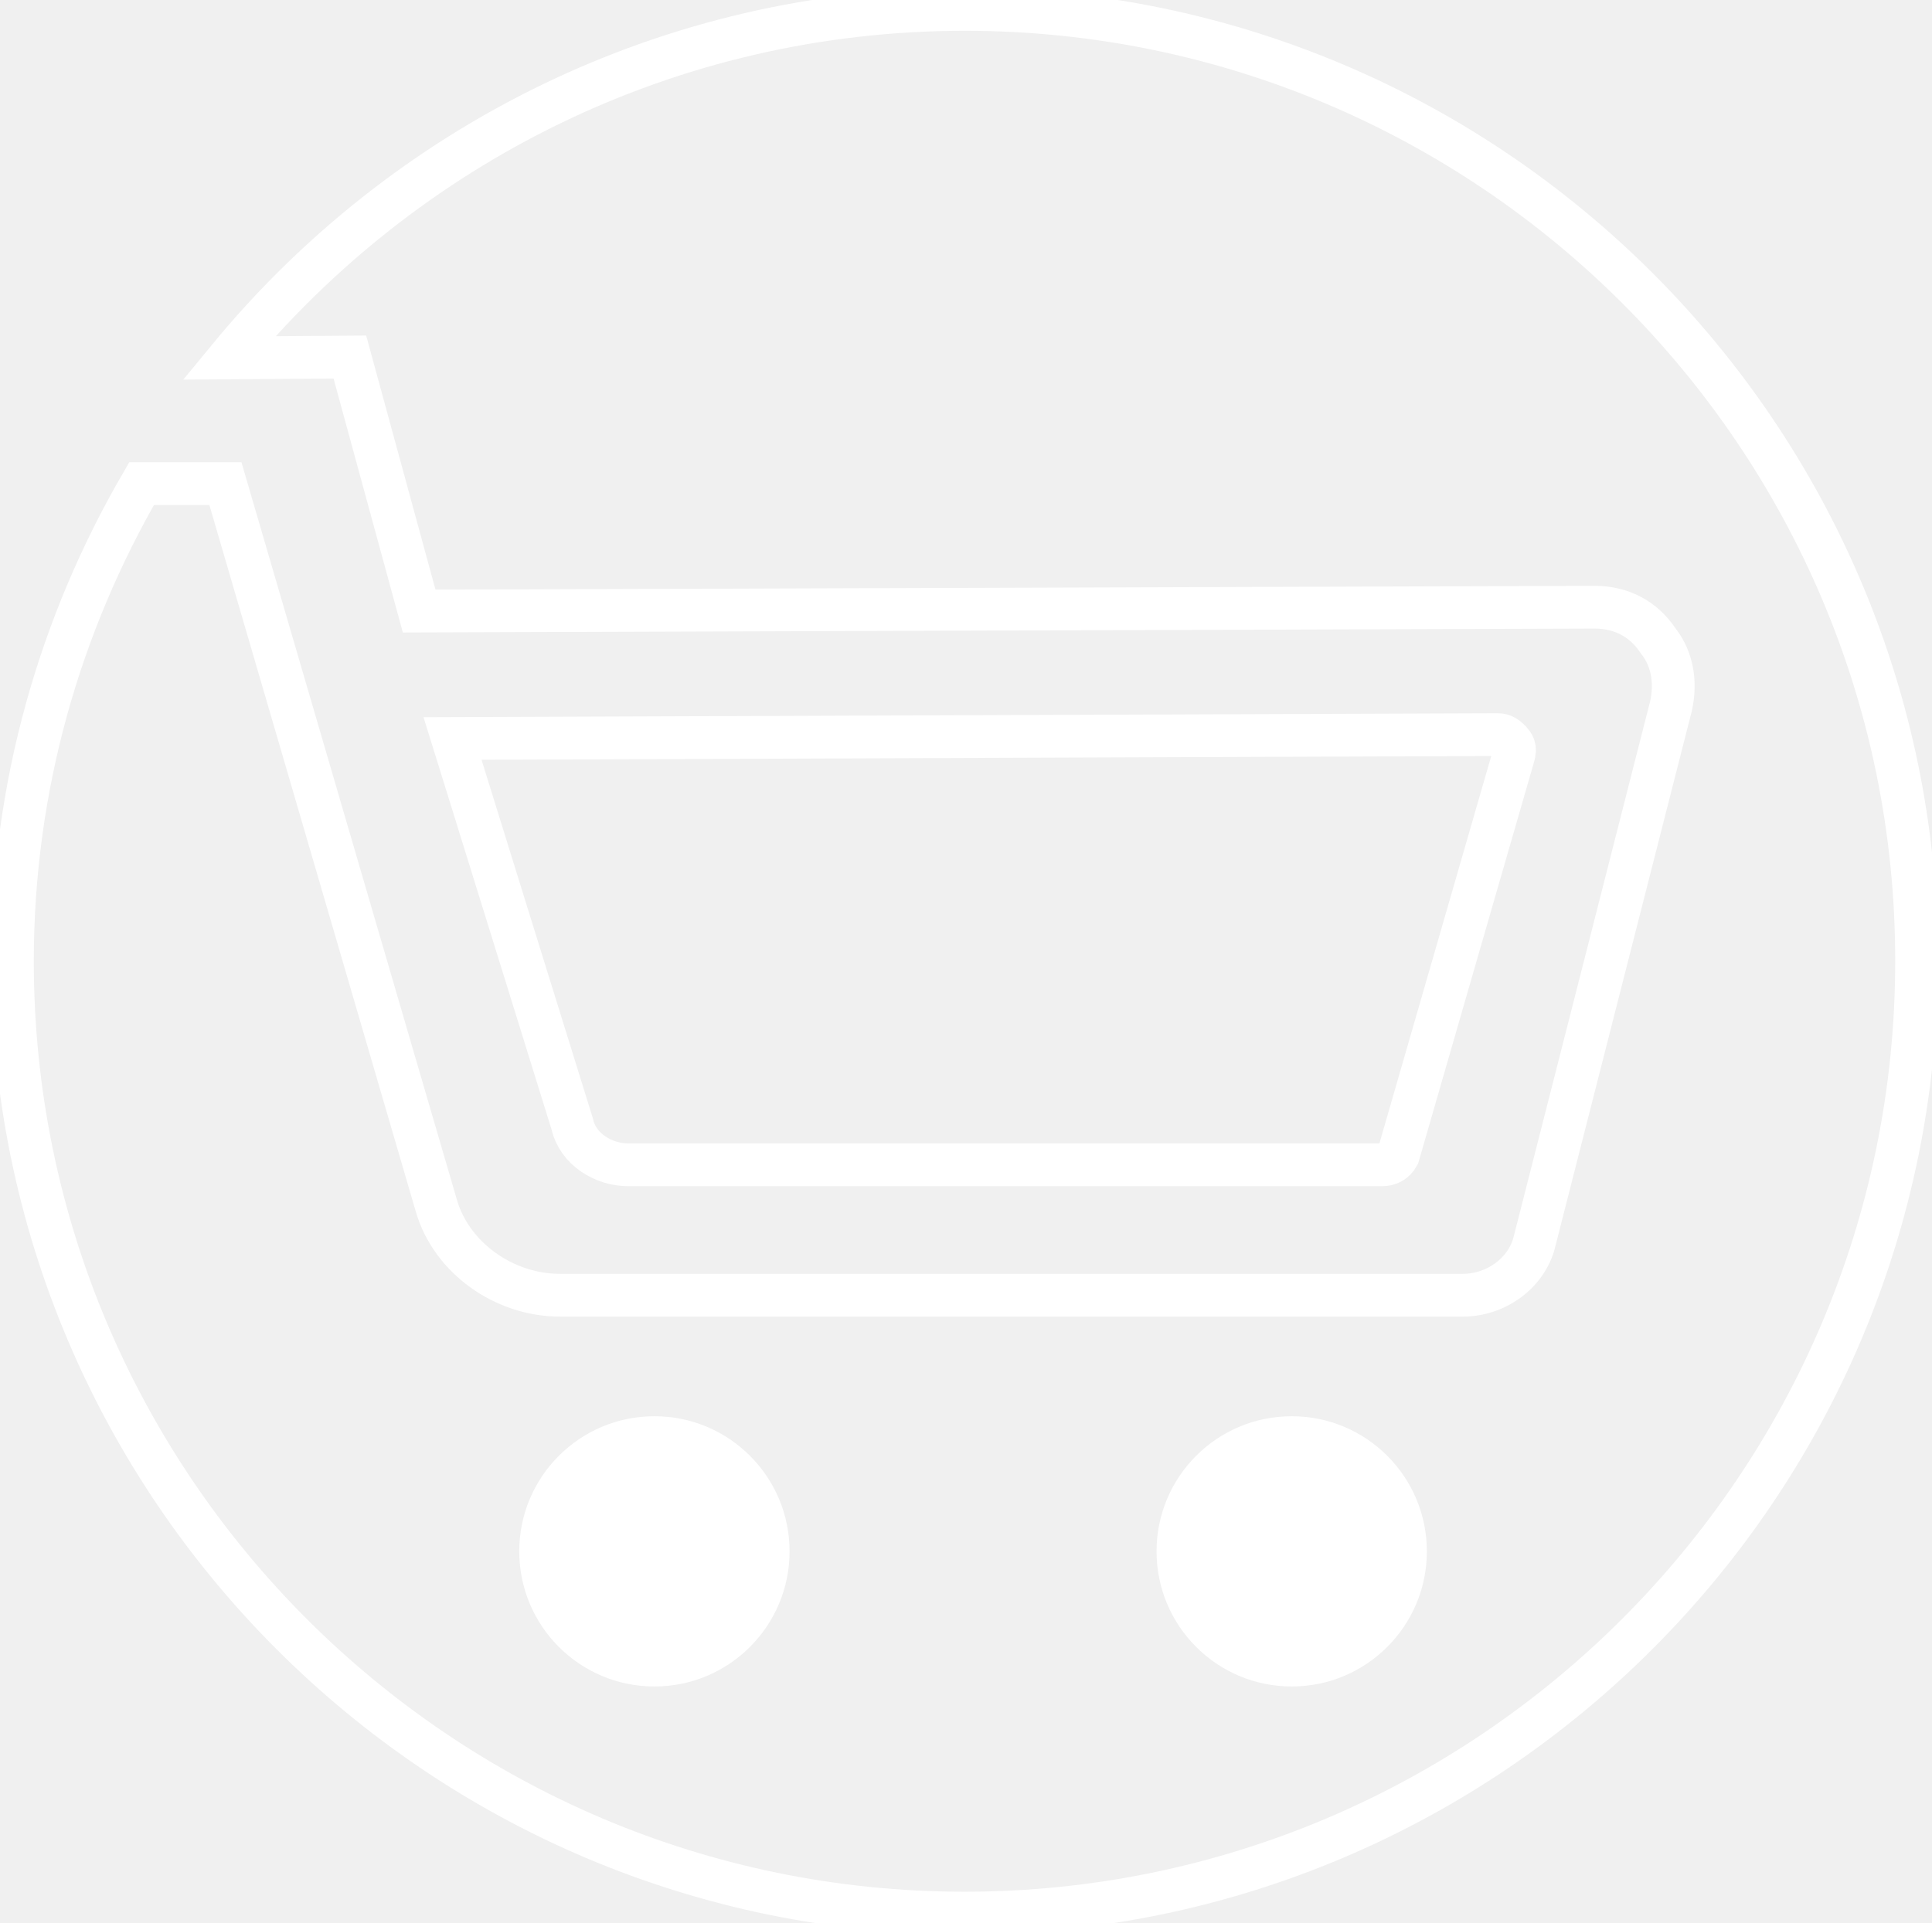
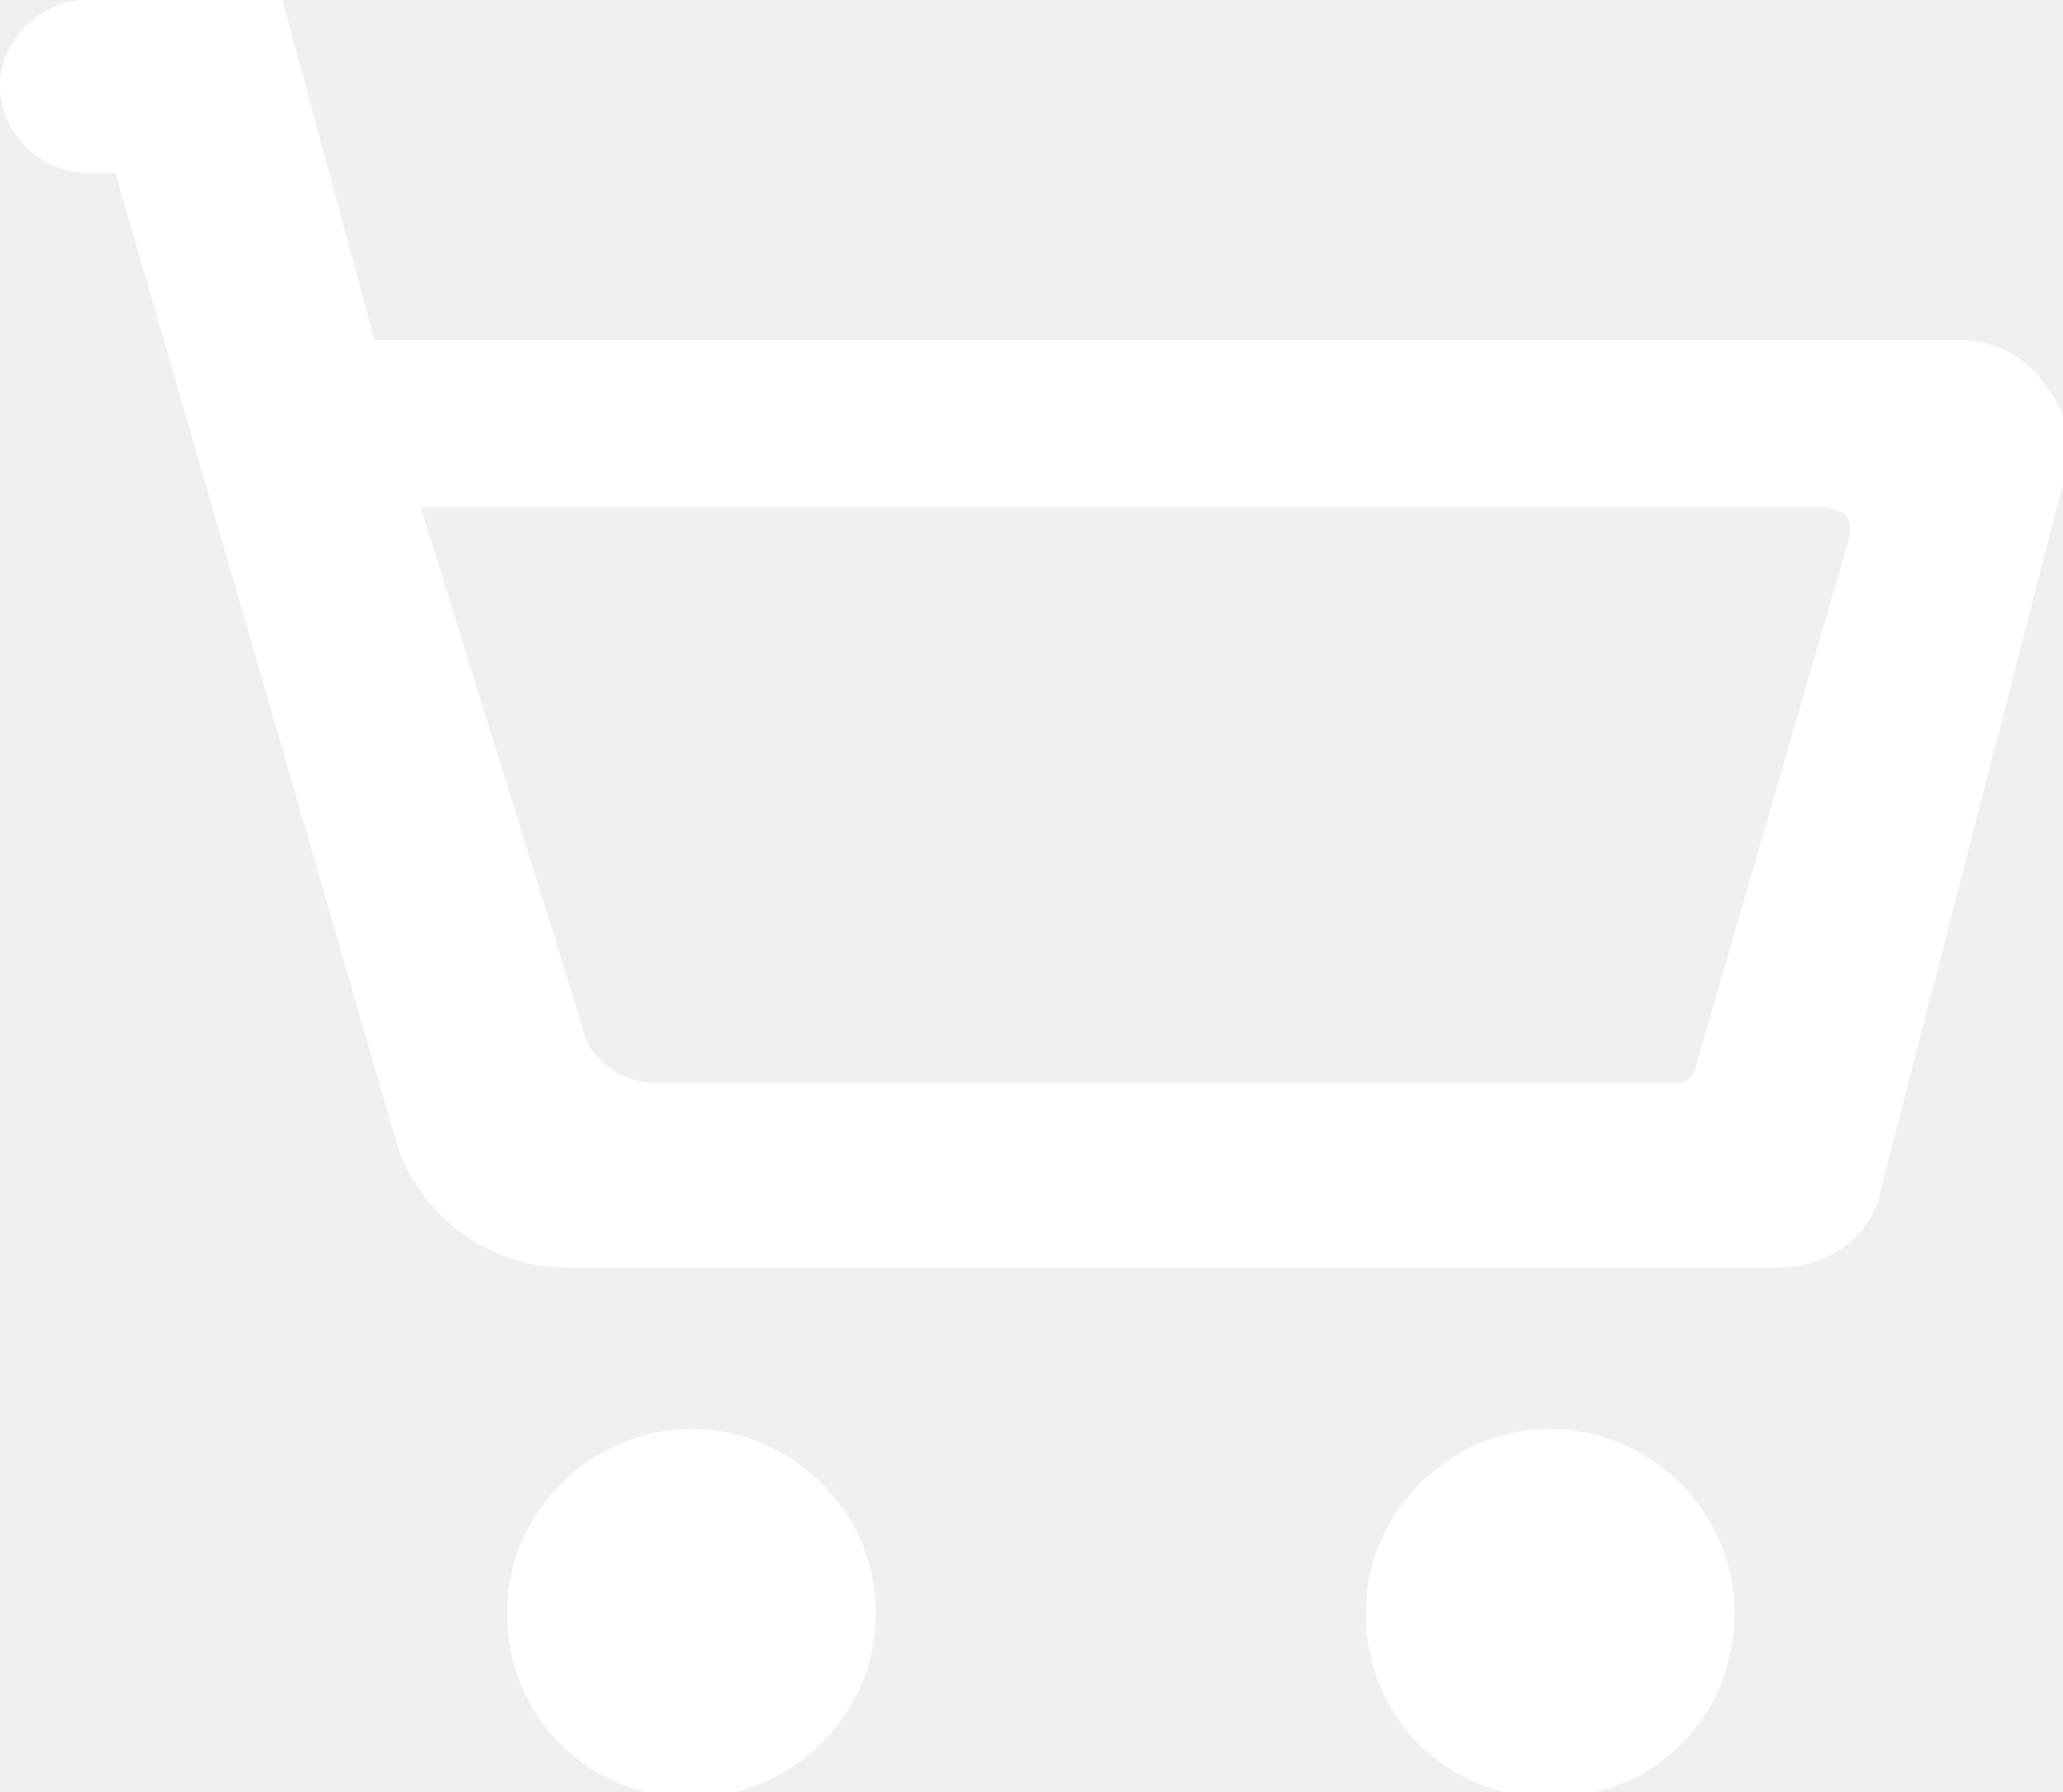
- <svg xmlns="http://www.w3.org/2000/svg" version="1.1" id="Layer_1" x="0px" y="0px" viewBox="0 0 45.17 44.97" style="enable-background:new 0 0 45.17 44.97;" xml:space="preserve">
+ <svg xmlns="http://www.w3.org/2000/svg" version="1.1" id="Layer_1" x="0px" y="0px" viewBox="0 0 35.8 31.1" style="enable-background:new 0 0 35.8 31.1;" xml:space="preserve">
  <style type="text/css">
- 	.st0{stroke: #ffffff; fill: rgba(0,0,0,0);}
- 	.st1{fill:#FFFFFF;}
+ 	.st0{fill:#FFFFFF;}
</style>
  <g>
-     <path class="st0" d="M22.56,0.22c-6.93,0-13.12,3.18-17.21,8.15l2.83-0.02l1.62,5.94l27.48-0.09c0.61,0,1.14,0.26,1.49,0.79   c0.35,0.44,0.44,1.05,0.26,1.67l-3.16,12.4c-0.18,0.7-0.88,1.23-1.67,1.23H13.09c-1.31,0-2.54-0.88-2.89-2.1L5.27,11.31H3.31   c-1.91,3.29-3.02,7.1-3.02,11.17c0,12.28,9.99,22.26,22.26,22.26s22.26-9.99,22.26-22.26C44.82,10.2,34.83,0.22,22.56,0.22z" />
-     <path class="st0" d="M14.69,27.24h17.63c0.15,0,0.29-0.07,0.37-0.22l2.69-9.32c0.07-0.22,0-0.29-0.07-0.37   c-0.07-0.07-0.15-0.15-0.29-0.15l-24.44,0.09l2.8,9.02C13.51,26.87,14.1,27.24,14.69,27.24z" />
+     <path class="st0" d="M1.5,3H2l4.9,16.9c0.4,1.2,1.6,2.1,2.9,2.1h21.1c0.8,0,1.5-0.5,1.7-1.2l3.2-12.4c0.2-0.6,0.1-1.2-0.3-1.7   c-0.3-0.5-0.9-0.8-1.5-0.8L6.5,5.9L4.9,0L1.5,0C0.7,0,0,0.7,0,1.5v0C0,2.3,0.7,3,1.5,3z M31.7,8.8c0.1,0,0.2,0.1,0.3,0.1   c0.1,0.1,0.1,0.2,0.1,0.4l-2.7,9.3c-0.1,0.2-0.2,0.2-0.4,0.2H11.4c-0.6,0-1.2-0.4-1.3-1l-2.8-9L31.7,8.8z" />
+     <path class="st0" d="M12,24.8c-1.7,0-3.2,1.4-3.2,3.2s1.4,3.2,3.2,3.2c1.7,0,3.2-1.4,3.2-3.2S13.7,24.8,12,24.8z" />
+     <path class="st0" d="M26.9,24.8c-1.7,0-3.2,1.4-3.2,3.2s1.4,3.2,3.2,3.2s3.2-1.4,3.2-3.2S28.6,24.8,26.9,24.8z" />
  </g>
-   <circle class="st1" cx="30.2" cy="36.28" r="3.16" />
-   <circle class="st1" cx="15.3" cy="36.28" r="3.16" />
</svg>
